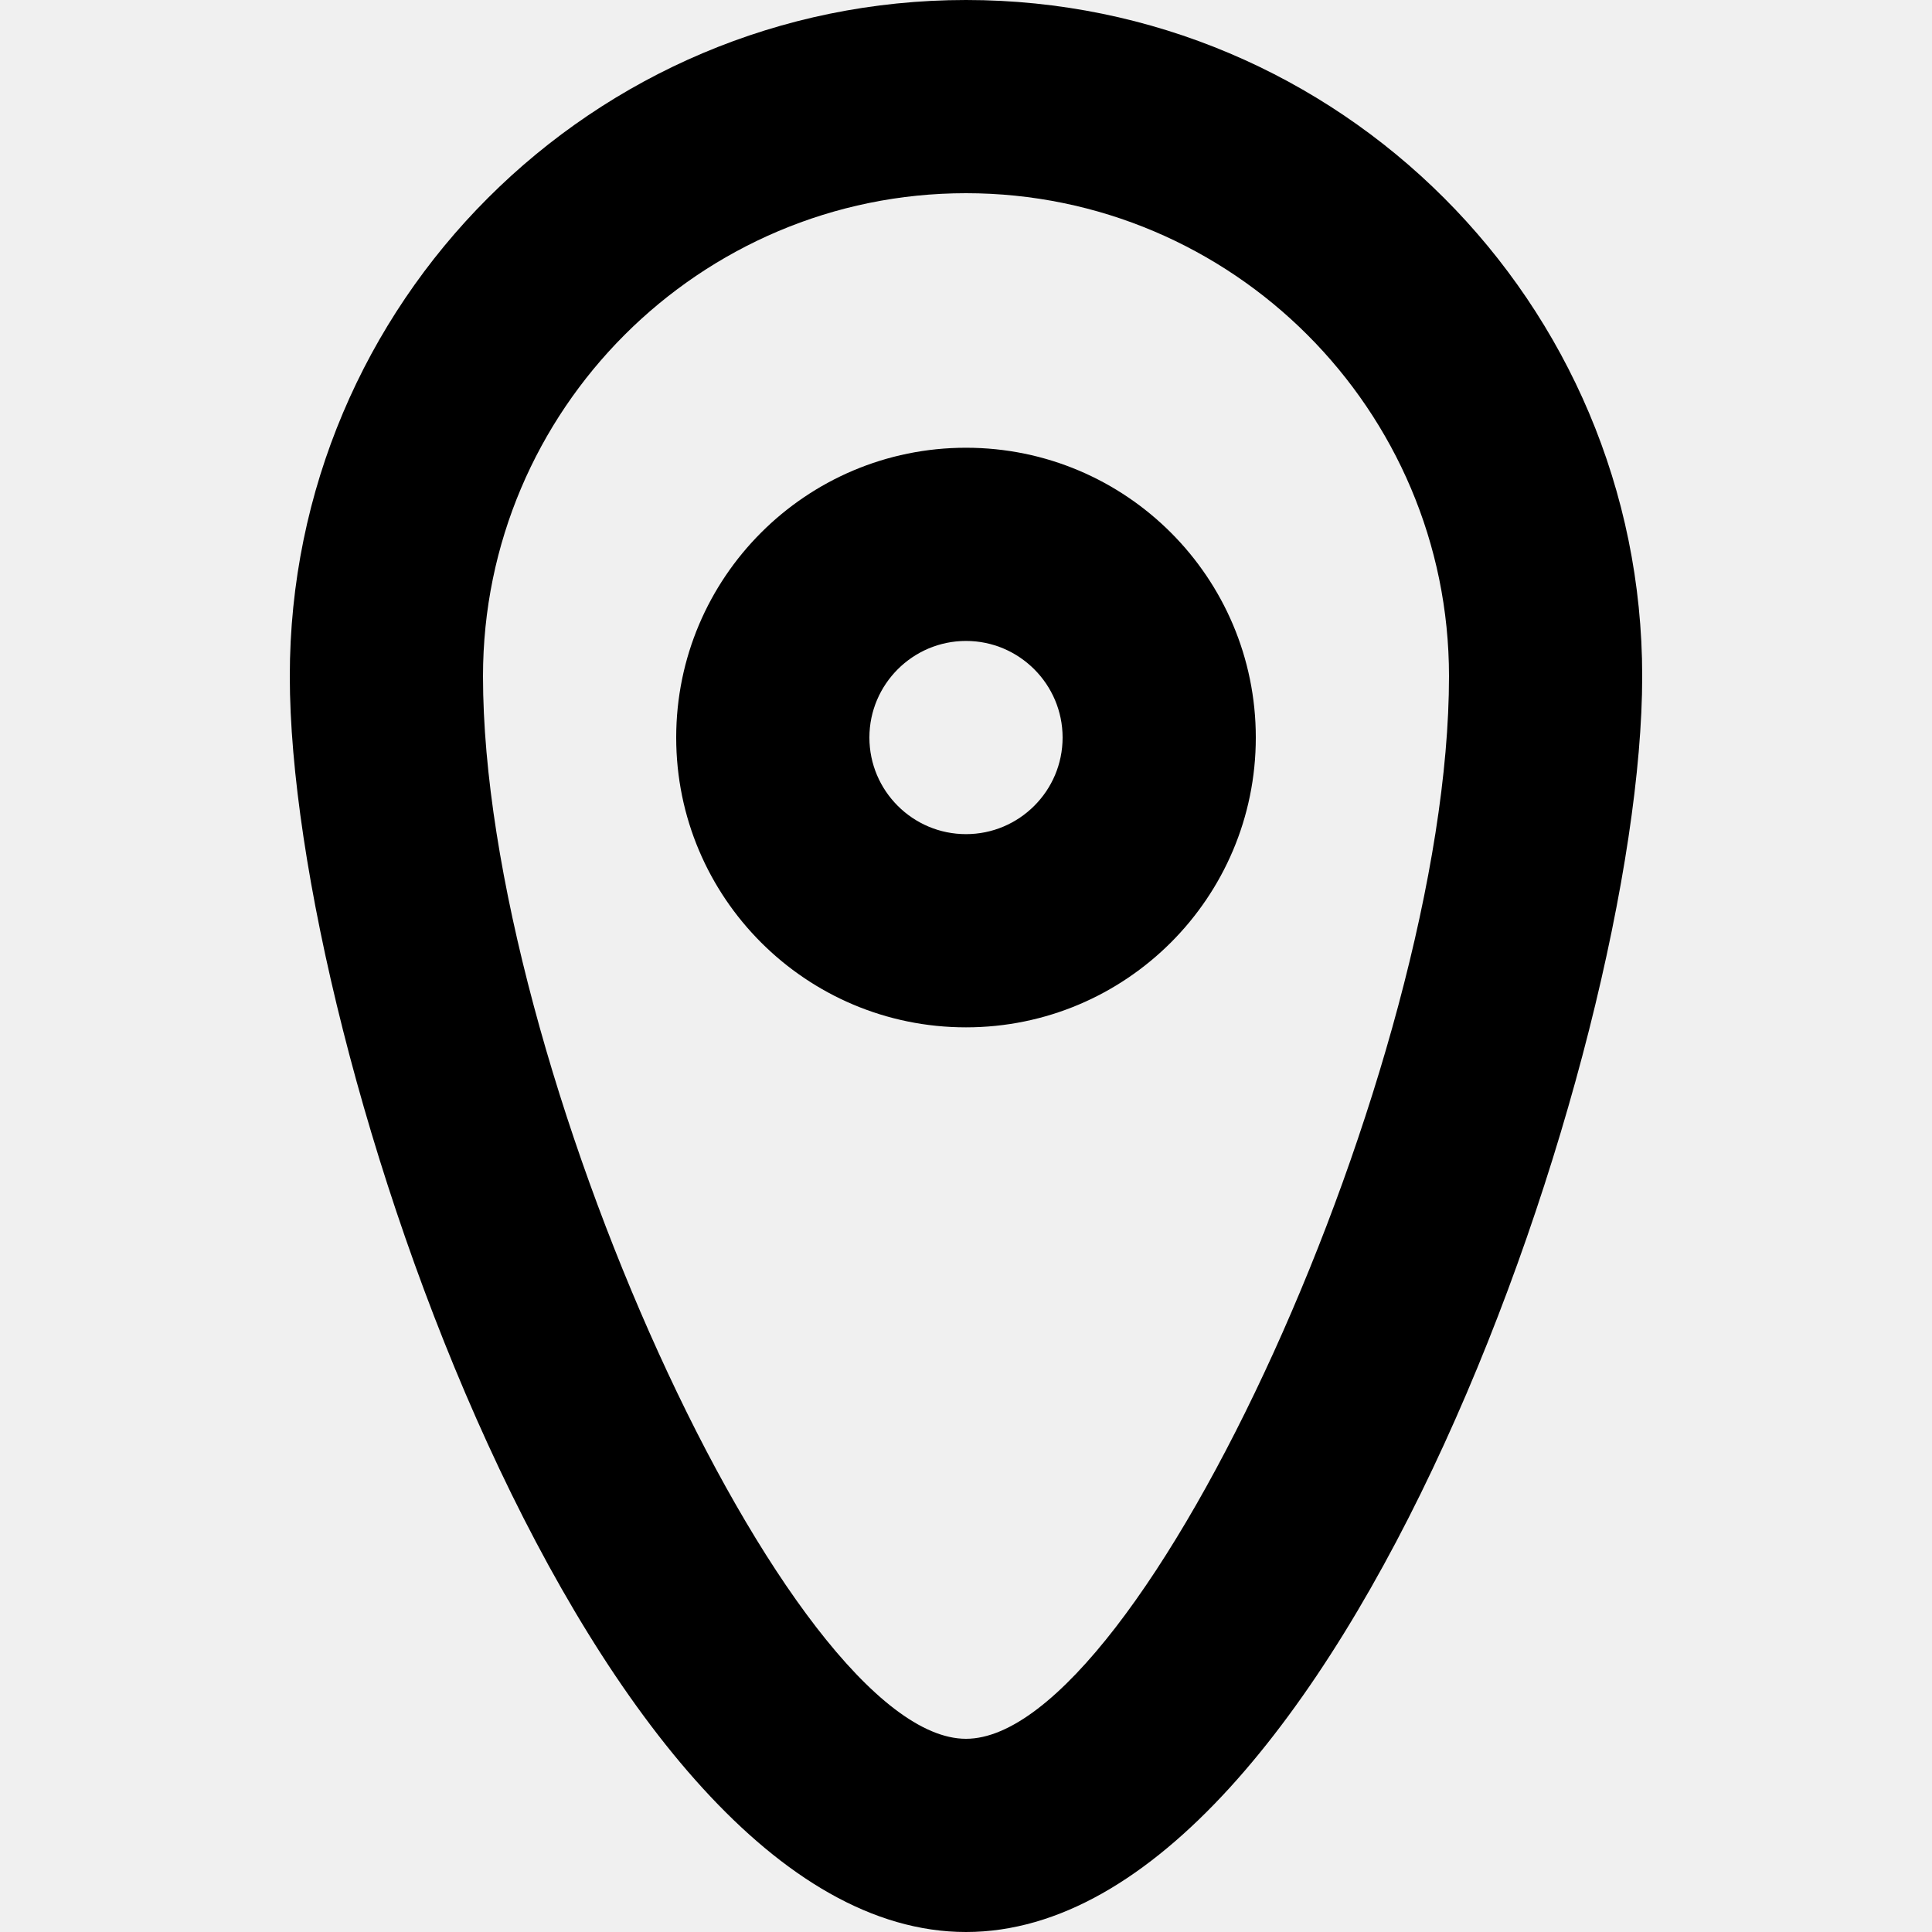
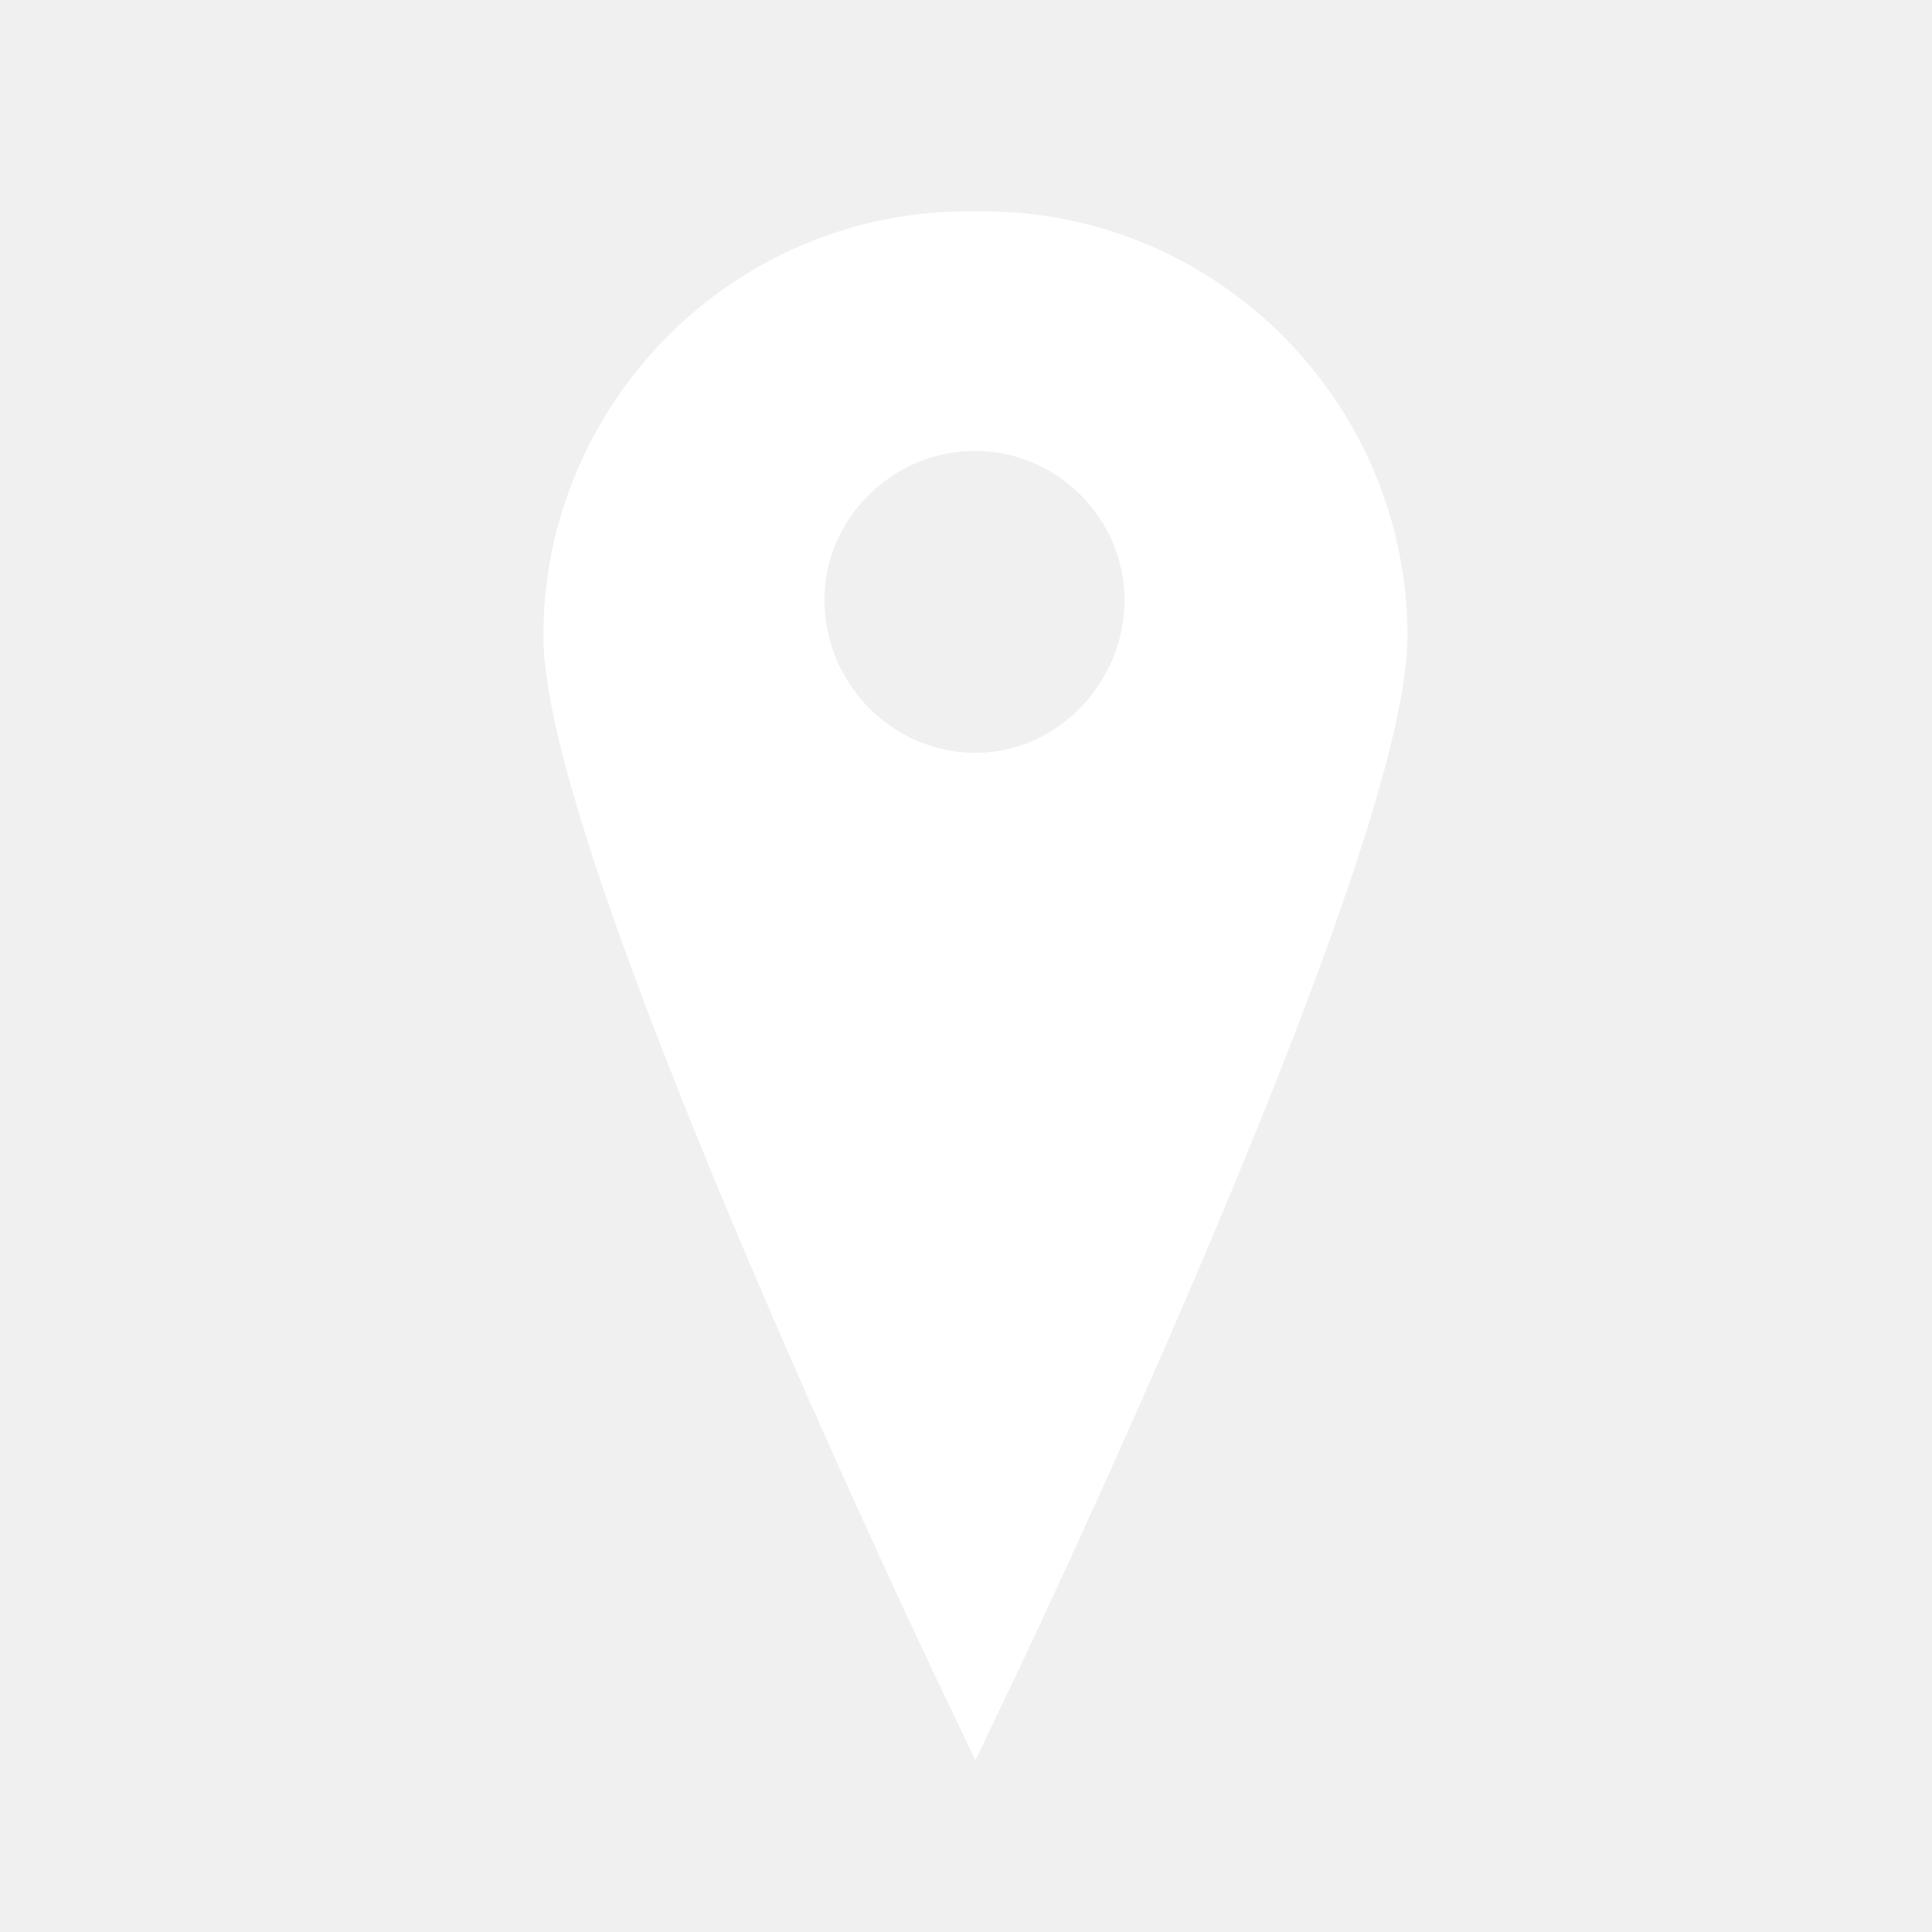
- <svg xmlns="http://www.w3.org/2000/svg" width="800px" height="800px" viewBox="-3 0 20 20" version="1.1">
-   <defs>
- 
- </defs>
-   <g id="Page-1" stroke="none" stroke-width="1" fill="none" fill-rule="evenodd">
-     <g id="Dribbble-Light-Preview" transform="translate(-383, -5439)" fill="#000000">
-       <g id="icons" transform="translate(56, 160)">
-         <path d="M334,5297 C332.178,5297 329,5290.009 329,5286 C329,5283.243 331.243,5281 334,5281 C336.757,5281 339,5283.243 339,5286 C339,5290.009 335.822,5297 334,5297 M334,5279 C330.134,5279 327,5282.134 327,5286 C327,5289.866 330.134,5299 334,5299 C337.866,5299 341,5289.866 341,5286 C341,5282.134 337.866,5279 334,5279 M334,5287.635 C333.449,5287.635 333,5287.187 333,5286.635 C333,5286.084 333.449,5285.635 334,5285.635 C334.551,5285.635 335,5286.084 335,5286.635 C335,5287.187 334.551,5287.635 334,5287.635 M334,5283.635 C332.343,5283.635 331,5284.979 331,5286.635 C331,5288.292 332.343,5289.635 334,5289.635 C335.657,5289.635 337,5288.292 337,5286.635 C337,5284.979 335.657,5283.635 334,5283.635" id="pin_rounded_circle-[#620]">
- 
- </path>
-       </g>
-     </g>
+ <svg xmlns="http://www.w3.org/2000/svg" fill="#FFFFFF" viewBox="-9.5 0 32 32" version="1.1" stroke="#FFFFFF">
+   <g id="SVGRepo_bgCarrier" stroke-width="0" />
+   <g id="SVGRepo_tracerCarrier" stroke-linecap="round" stroke-linejoin="round" />
+   <g id="SVGRepo_iconCarrier">
+     <path d="M6.781 4c3.625 0 6.531 2.969 6.531 6.531 0 3.594-6.656 17.469-6.656 17.469s-6.656-13.875-6.656-17.469c0-3.563 2.906-6.531 6.531-6.531h0.25zM6.656 12.969c1.625 0 2.969-1.375 2.969-3.031 0-1.625-1.344-2.969-2.969-2.969-1.656 0-3 1.344-3 2.969 0 1.656 1.344 3.031 3 3.031z">
+         </path>
  </g>
</svg>
